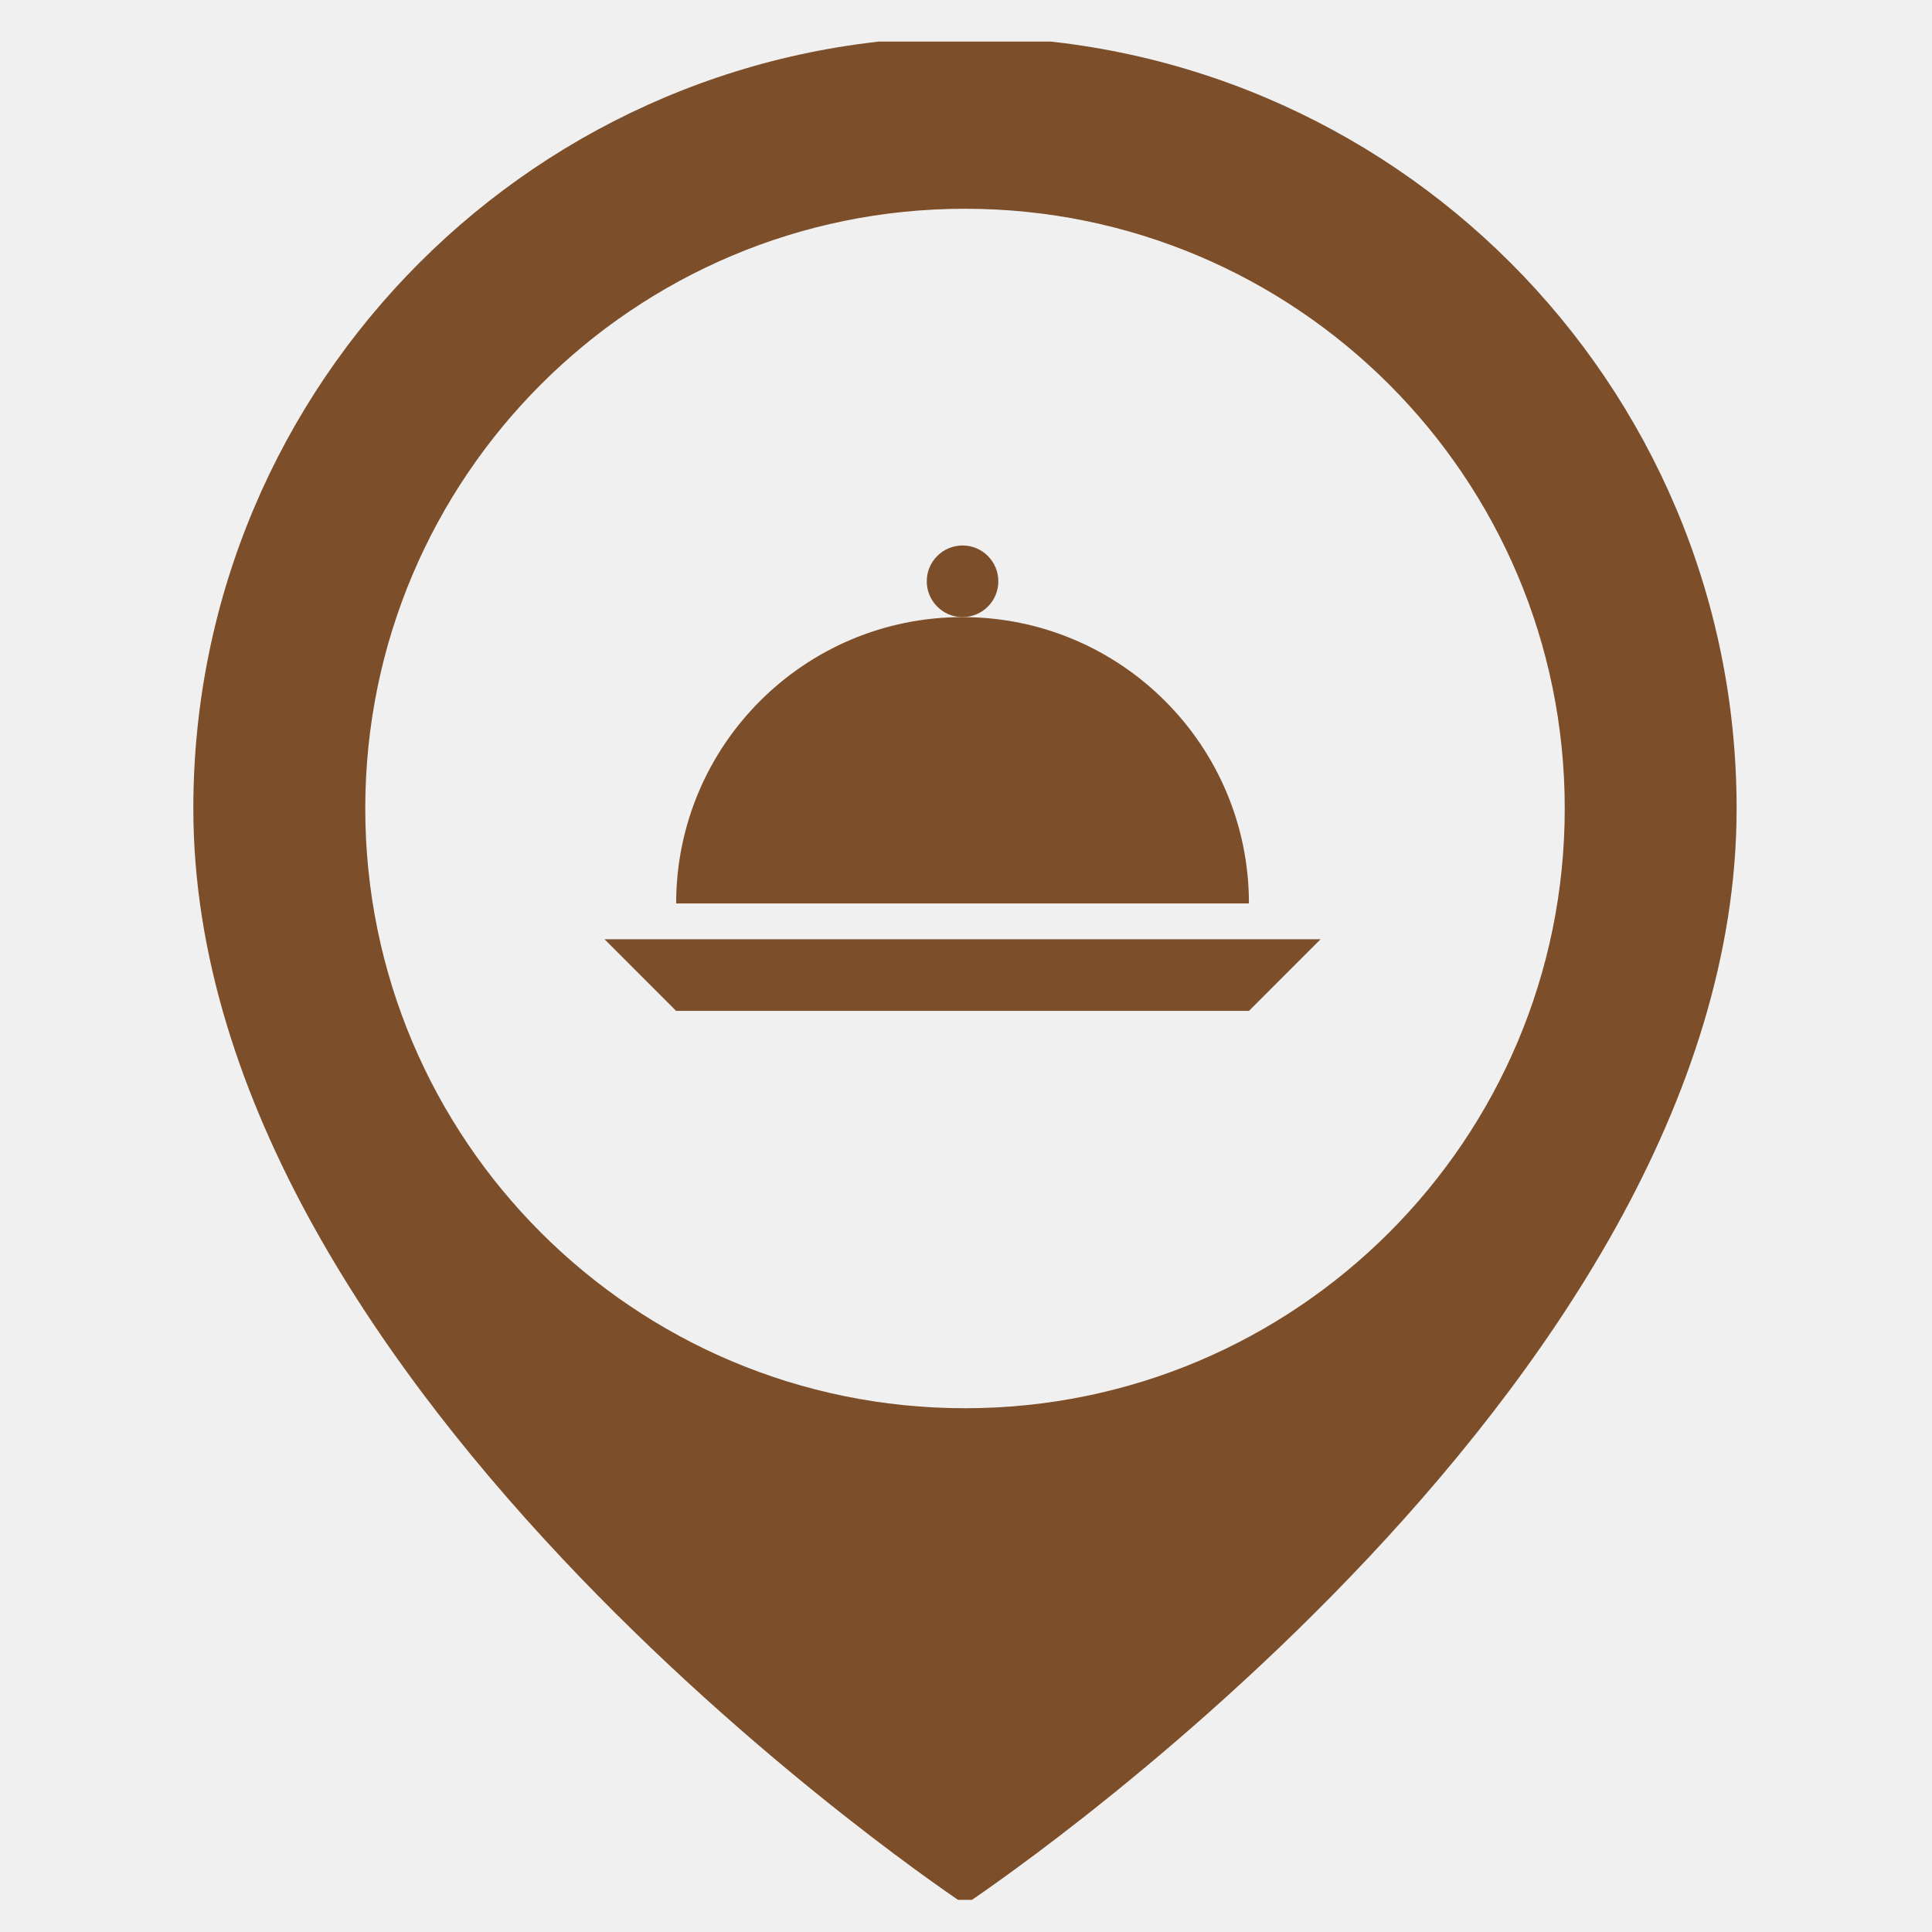
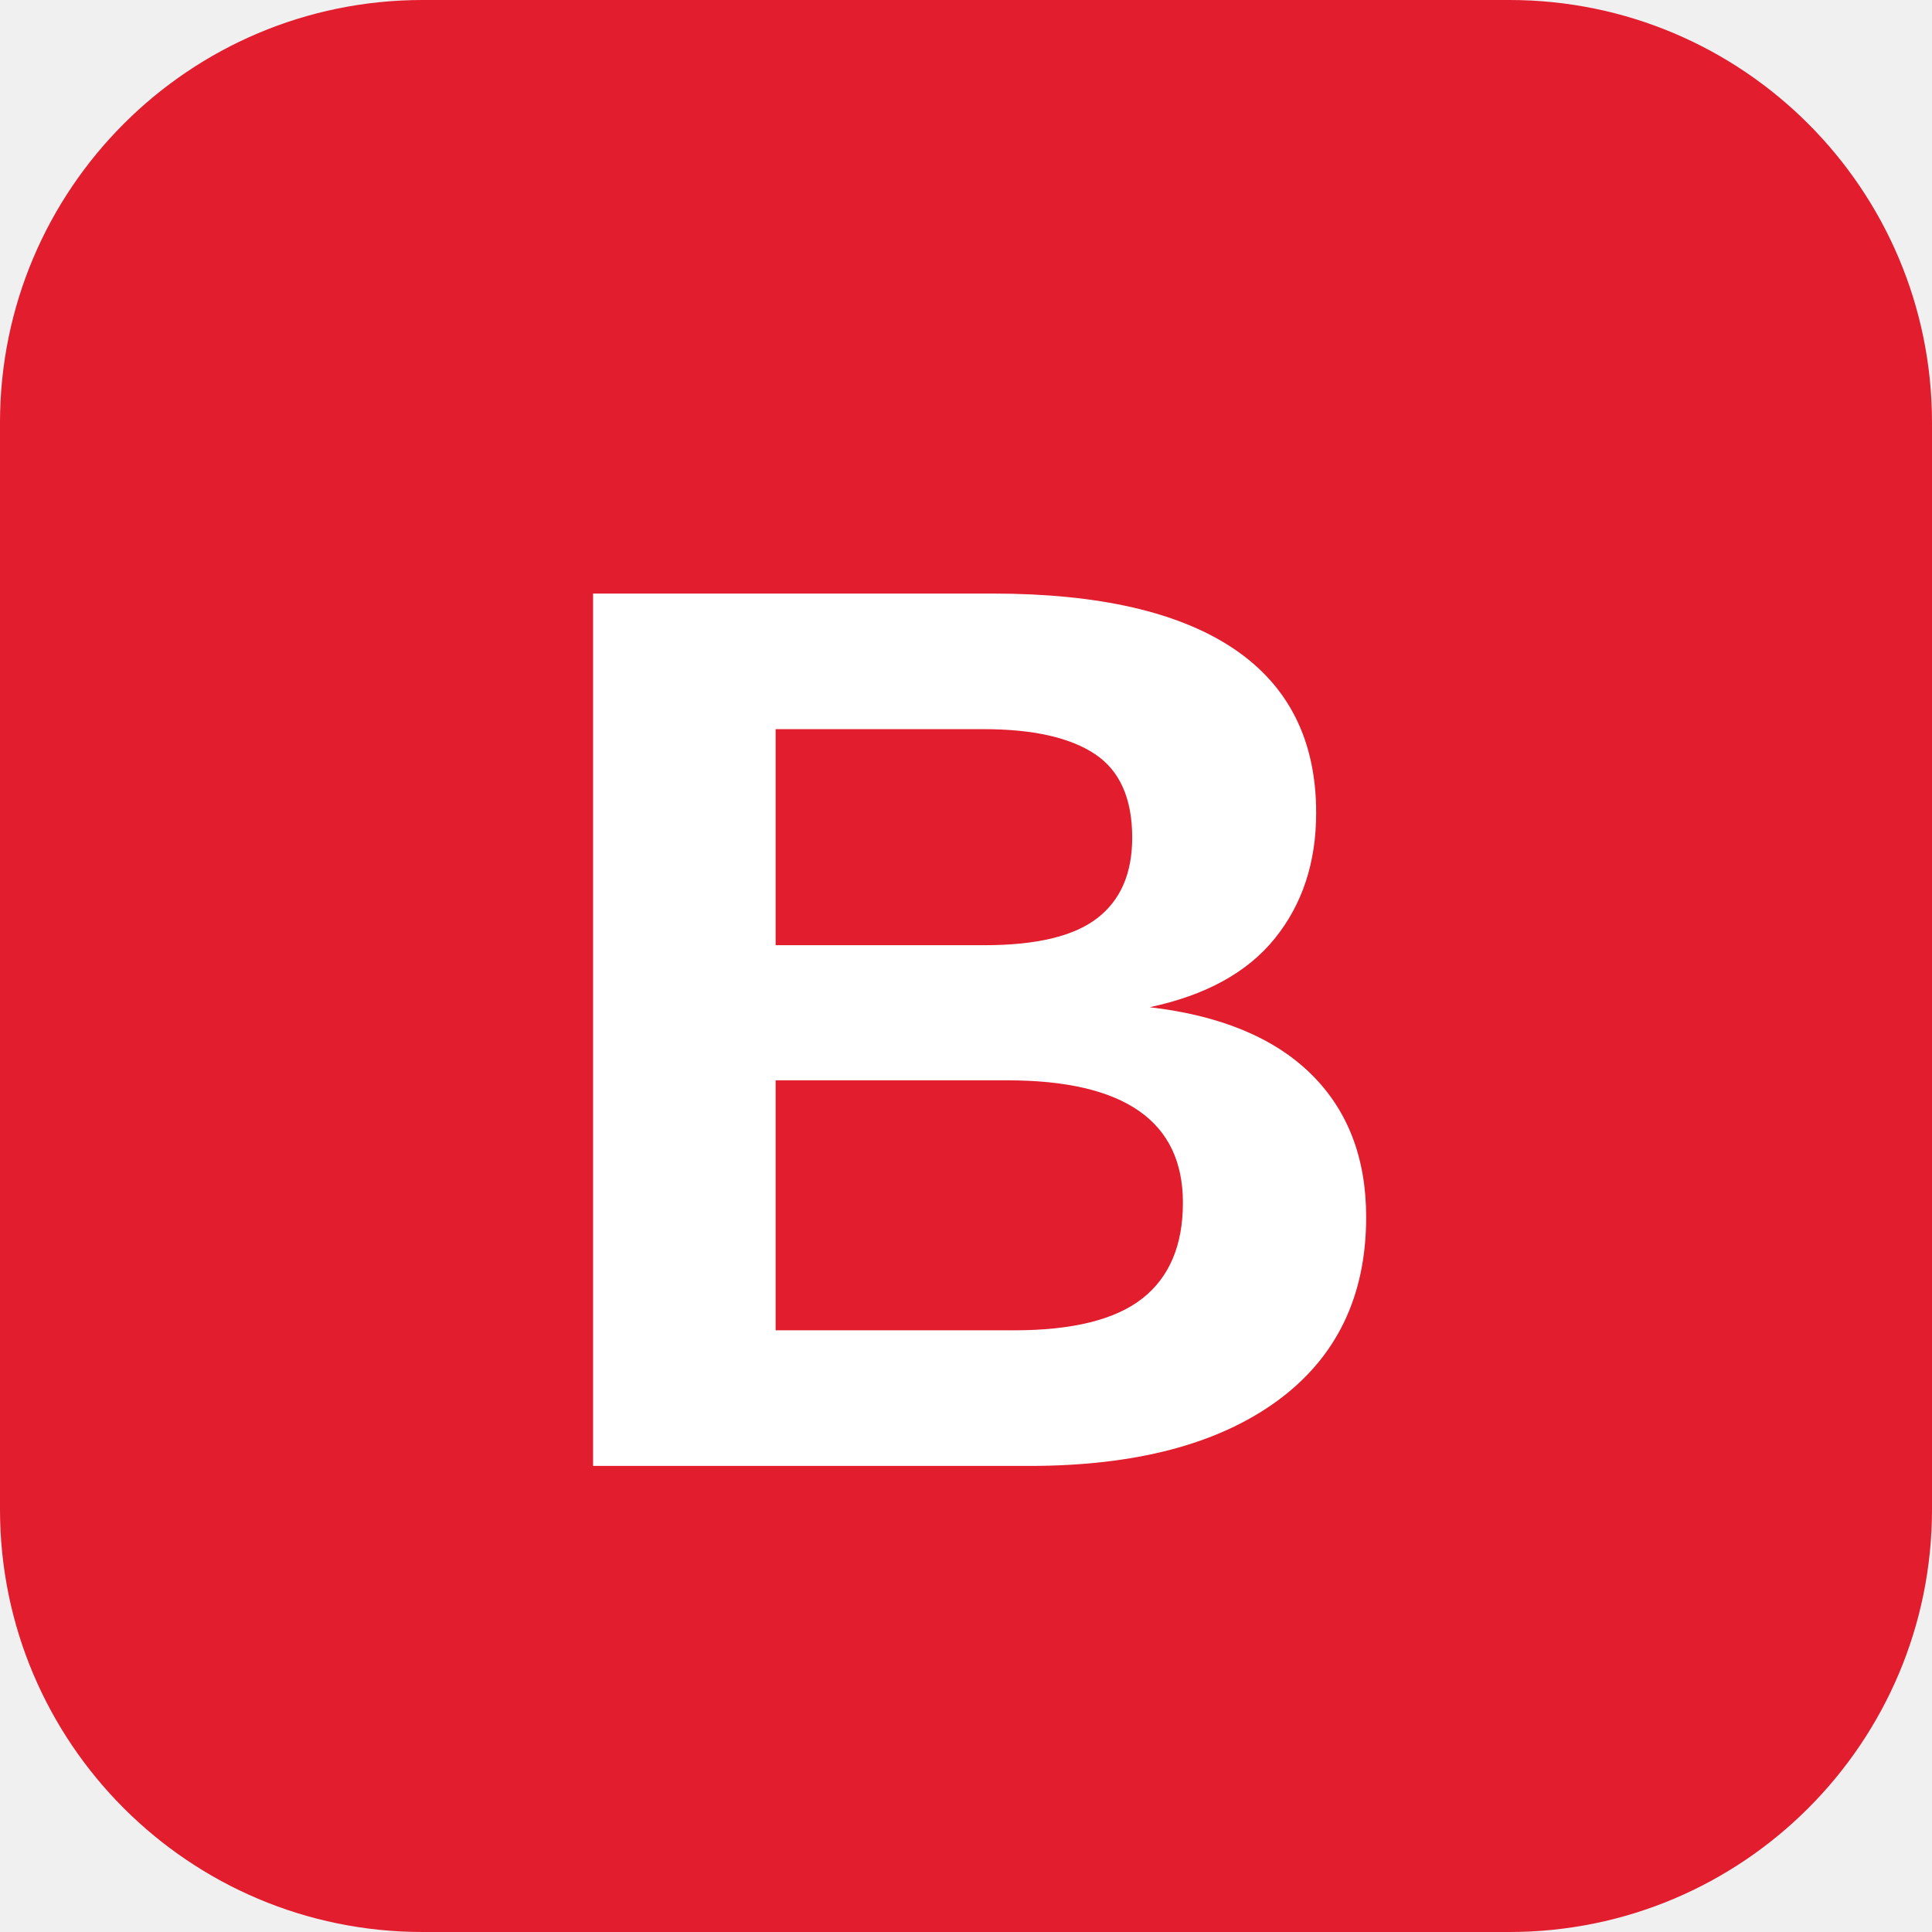
- <svg xmlns="http://www.w3.org/2000/svg" version="1.1" width="128" height="128" viewBox="0 0 128 128">
-   <g transform="matrix(0.8046875,0,0,0.8046875,12.43222,2.753087)">
-     <svg viewBox="0 0 79 95" data-background-color="#000000" preserveAspectRatio="xMidYMid meet" height="153" width="128">
-       <g id="tight-bounds" transform="matrix(1,0,0,1,0.05198755,-0.2405)">
-         <svg viewBox="0 0 78.896 95.481" height="95.481" width="78.896">
-           <g>
-             <svg viewBox="0 0 78.896 95.481" height="95.481" width="78.896">
-               <g>
-                 <svg viewBox="0 0 78.896 95.481" height="95.481" width="78.896">
-                   <g id="textblocktransform">
-                     <svg viewBox="0 0 78.896 95.481" height="95.481" width="78.896" id="textblock">
-                       <g>
-                         <svg viewBox="0 0 78.896 95.481" height="95.481" width="78.896">
-                           <g>
-                             <svg viewBox="0 0 78.896 95.481" height="95.481" width="78.896">
-                               <g>
-                                 <svg version="1.1" x="0" y="0" viewBox="44.467 0 423.066 512" enable-background="new 0 0 512 512" xml:space="preserve" height="95.481" width="78.896" class="icon-icon-0" data-fill-palette-color="accent" id="icon-0">
-                                   <g fill="#7c4e29" data-fill-palette-color="accent">
-                                     <path d="M256 0C139.167 0 44.467 94.708 44.467 211.534 44.467 372.184 256 512 256 512s211.533-139.816 211.533-300.466C467.533 94.708 372.833 0 256 0zM256 375.941c-90.8 0-164.4-73.6-164.4-164.408 0-90.8 73.601-164.409 164.4-164.409s164.417 73.608 164.417 164.409C420.417 302.342 346.8 375.941 256 375.941z" fill="#7c4e29" data-fill-palette-color="accent" />
-                                     <polygon points="176.825,267.018 333.842,267.018 353.467,247.383 157.2,247.383  " fill="#7c4e29" data-fill-palette-color="accent" />
-                                     <path d="M255.333 159.067c-43.357 0-78.508 35.15-78.508 78.5h157.017C333.842 194.217 298.692 159.067 255.333 159.067z" fill="#7c4e29" data-fill-palette-color="accent" />
-                                     <path d="M265.141 149.25c0-5.417-4.383-9.817-9.808-9.817s-9.808 4.4-9.808 9.817c0 5.417 4.383 9.817 9.808 9.817S265.141 154.667 265.141 149.25z" fill="#7c4e29" data-fill-palette-color="accent" />
-                                   </g>
-                                 </svg>
-                               </g>
-                             </svg>
-                           </g>
-                         </svg>
-                       </g>
-                     </svg>
-                   </g>
-                 </svg>
-               </g>
-               <g />
-             </svg>
-           </g>
-           <defs />
-         </svg>
-         <rect width="78.896" height="95.481" fill="none" stroke="none" visibility="hidden" />
-       </g>
-     </svg>
-   </g>
+ <svg xmlns="http://www.w3.org/2000/svg" width="128" height="128" viewBox="0 0 128 128">
+   <rect width="128" height="128" rx="28" fill="#e11d2e" />
+   <text x="64" y="68" dominant-baseline="central" text-anchor="middle" font-family="Helvetica Neue, Arial, sans-serif" font-weight="800" font-size="84" fill="#ffffff">B</text>
</svg>
